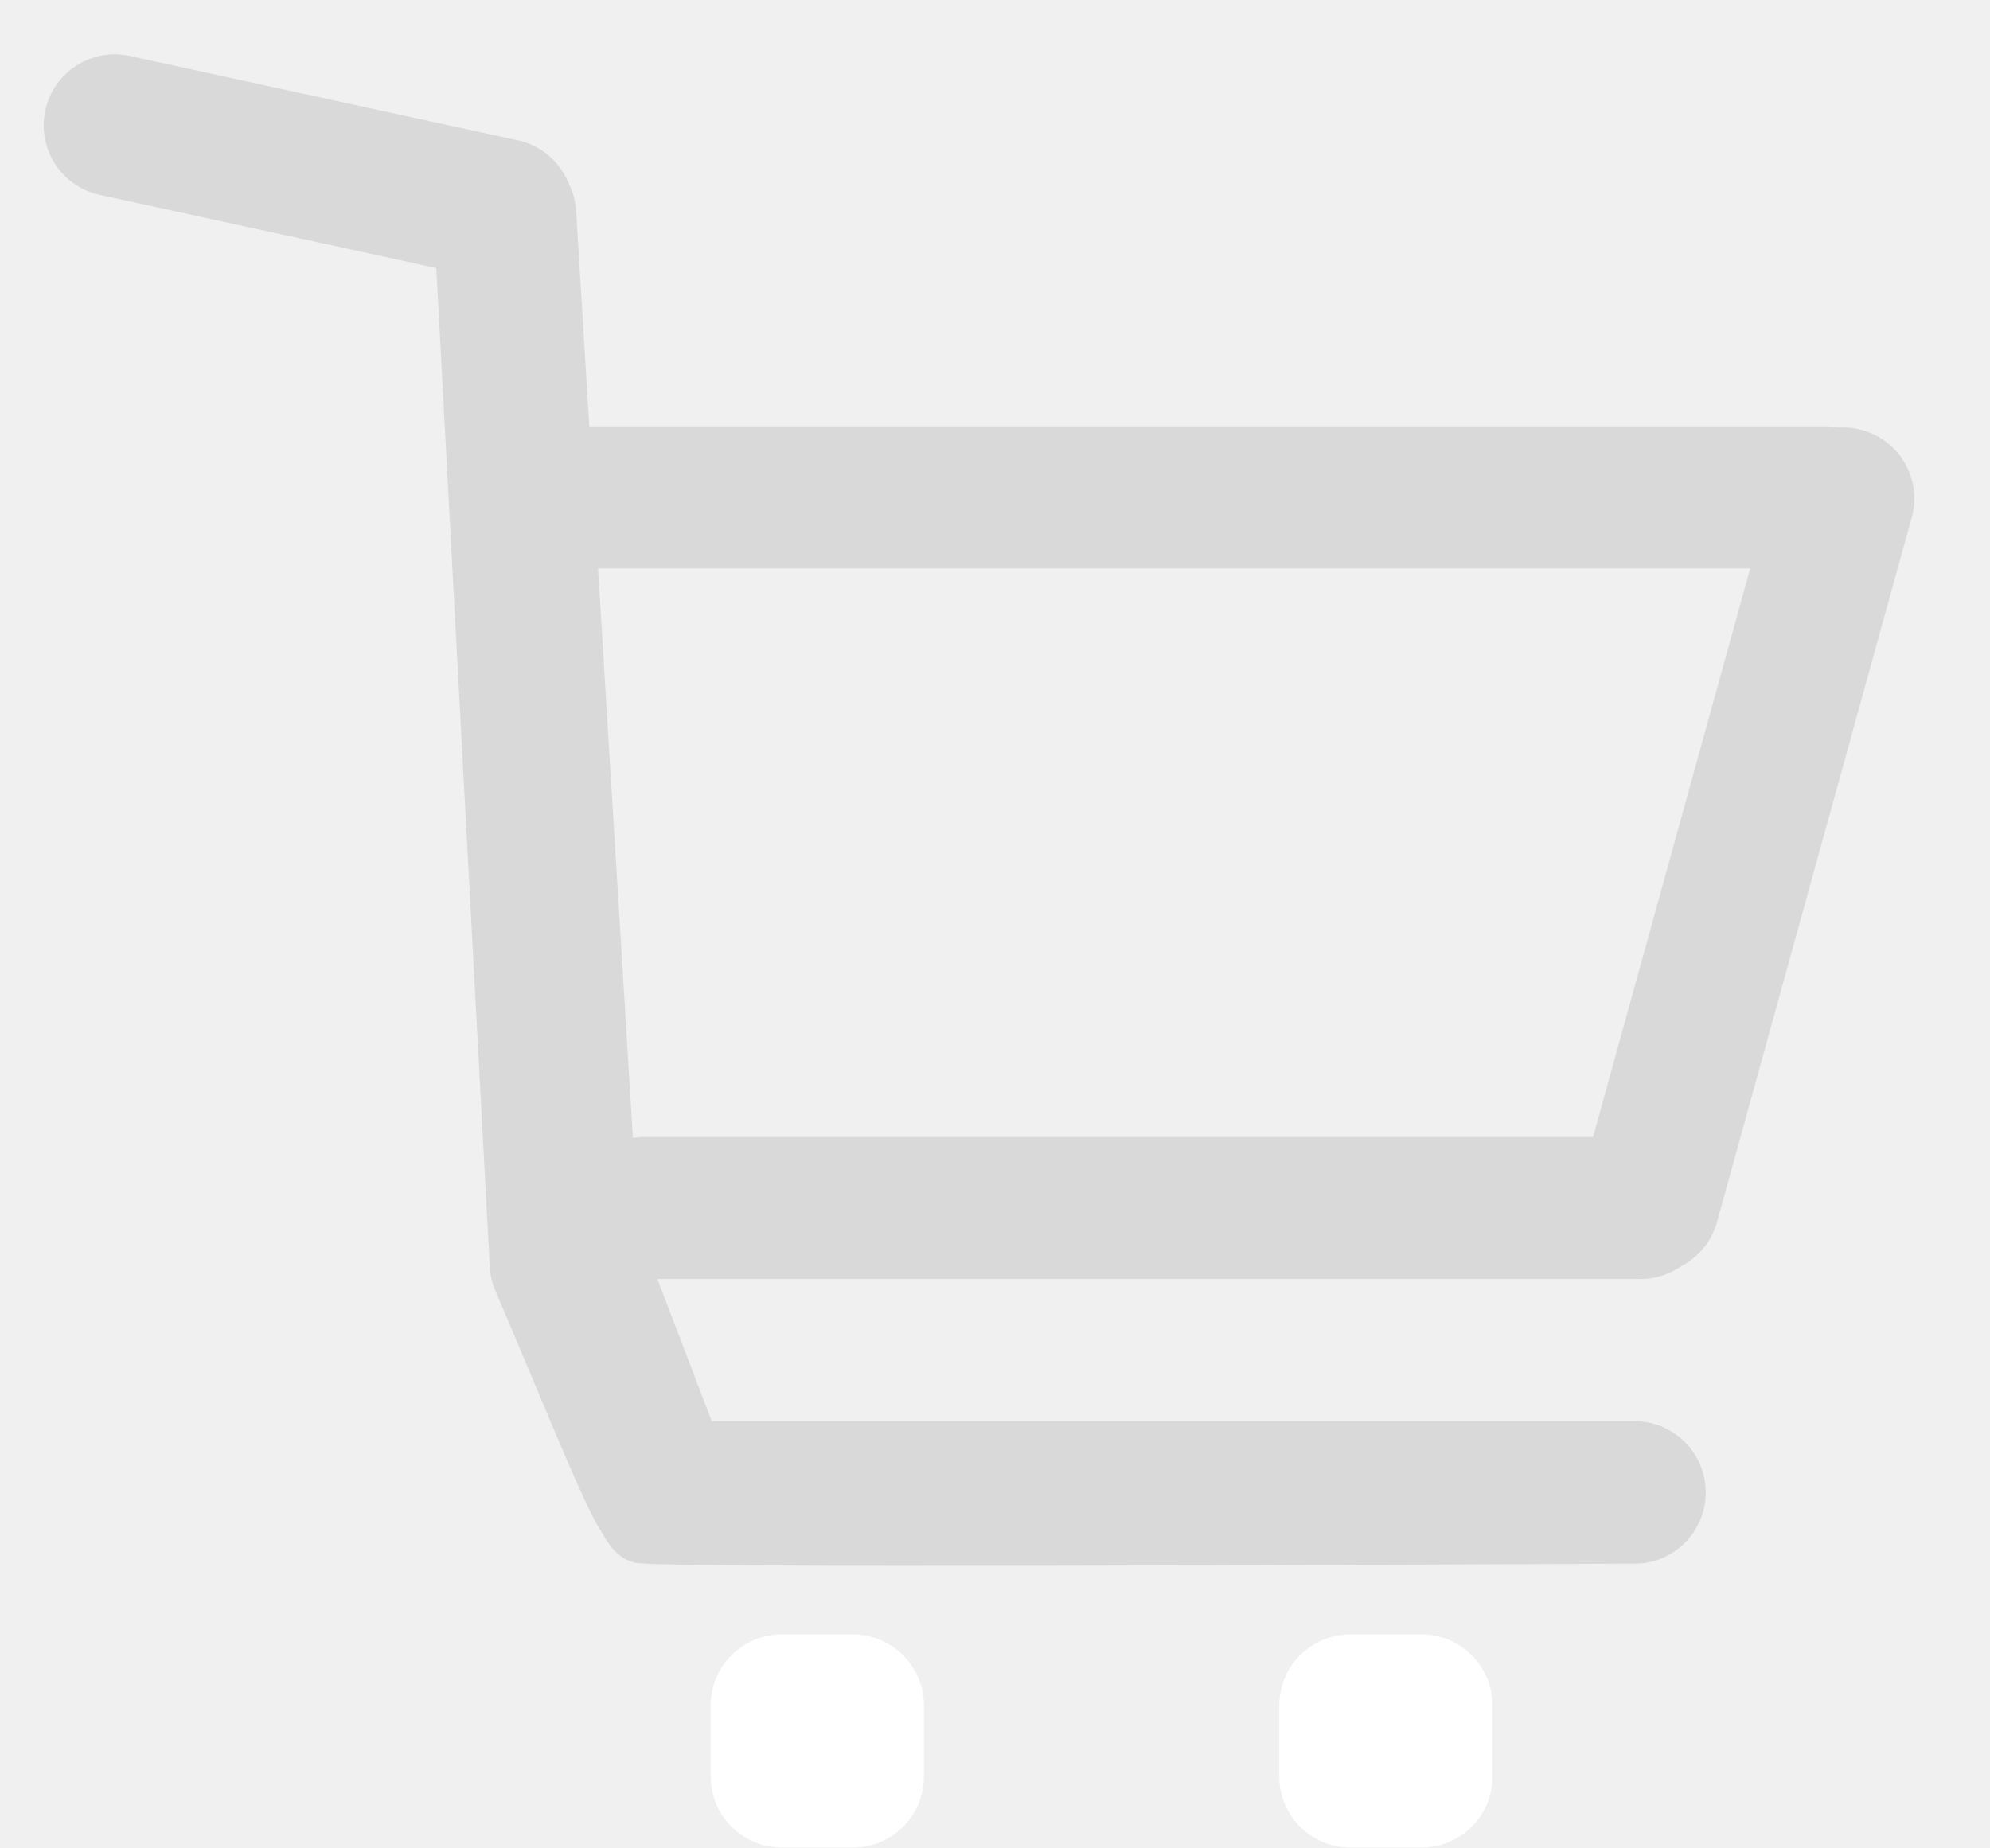
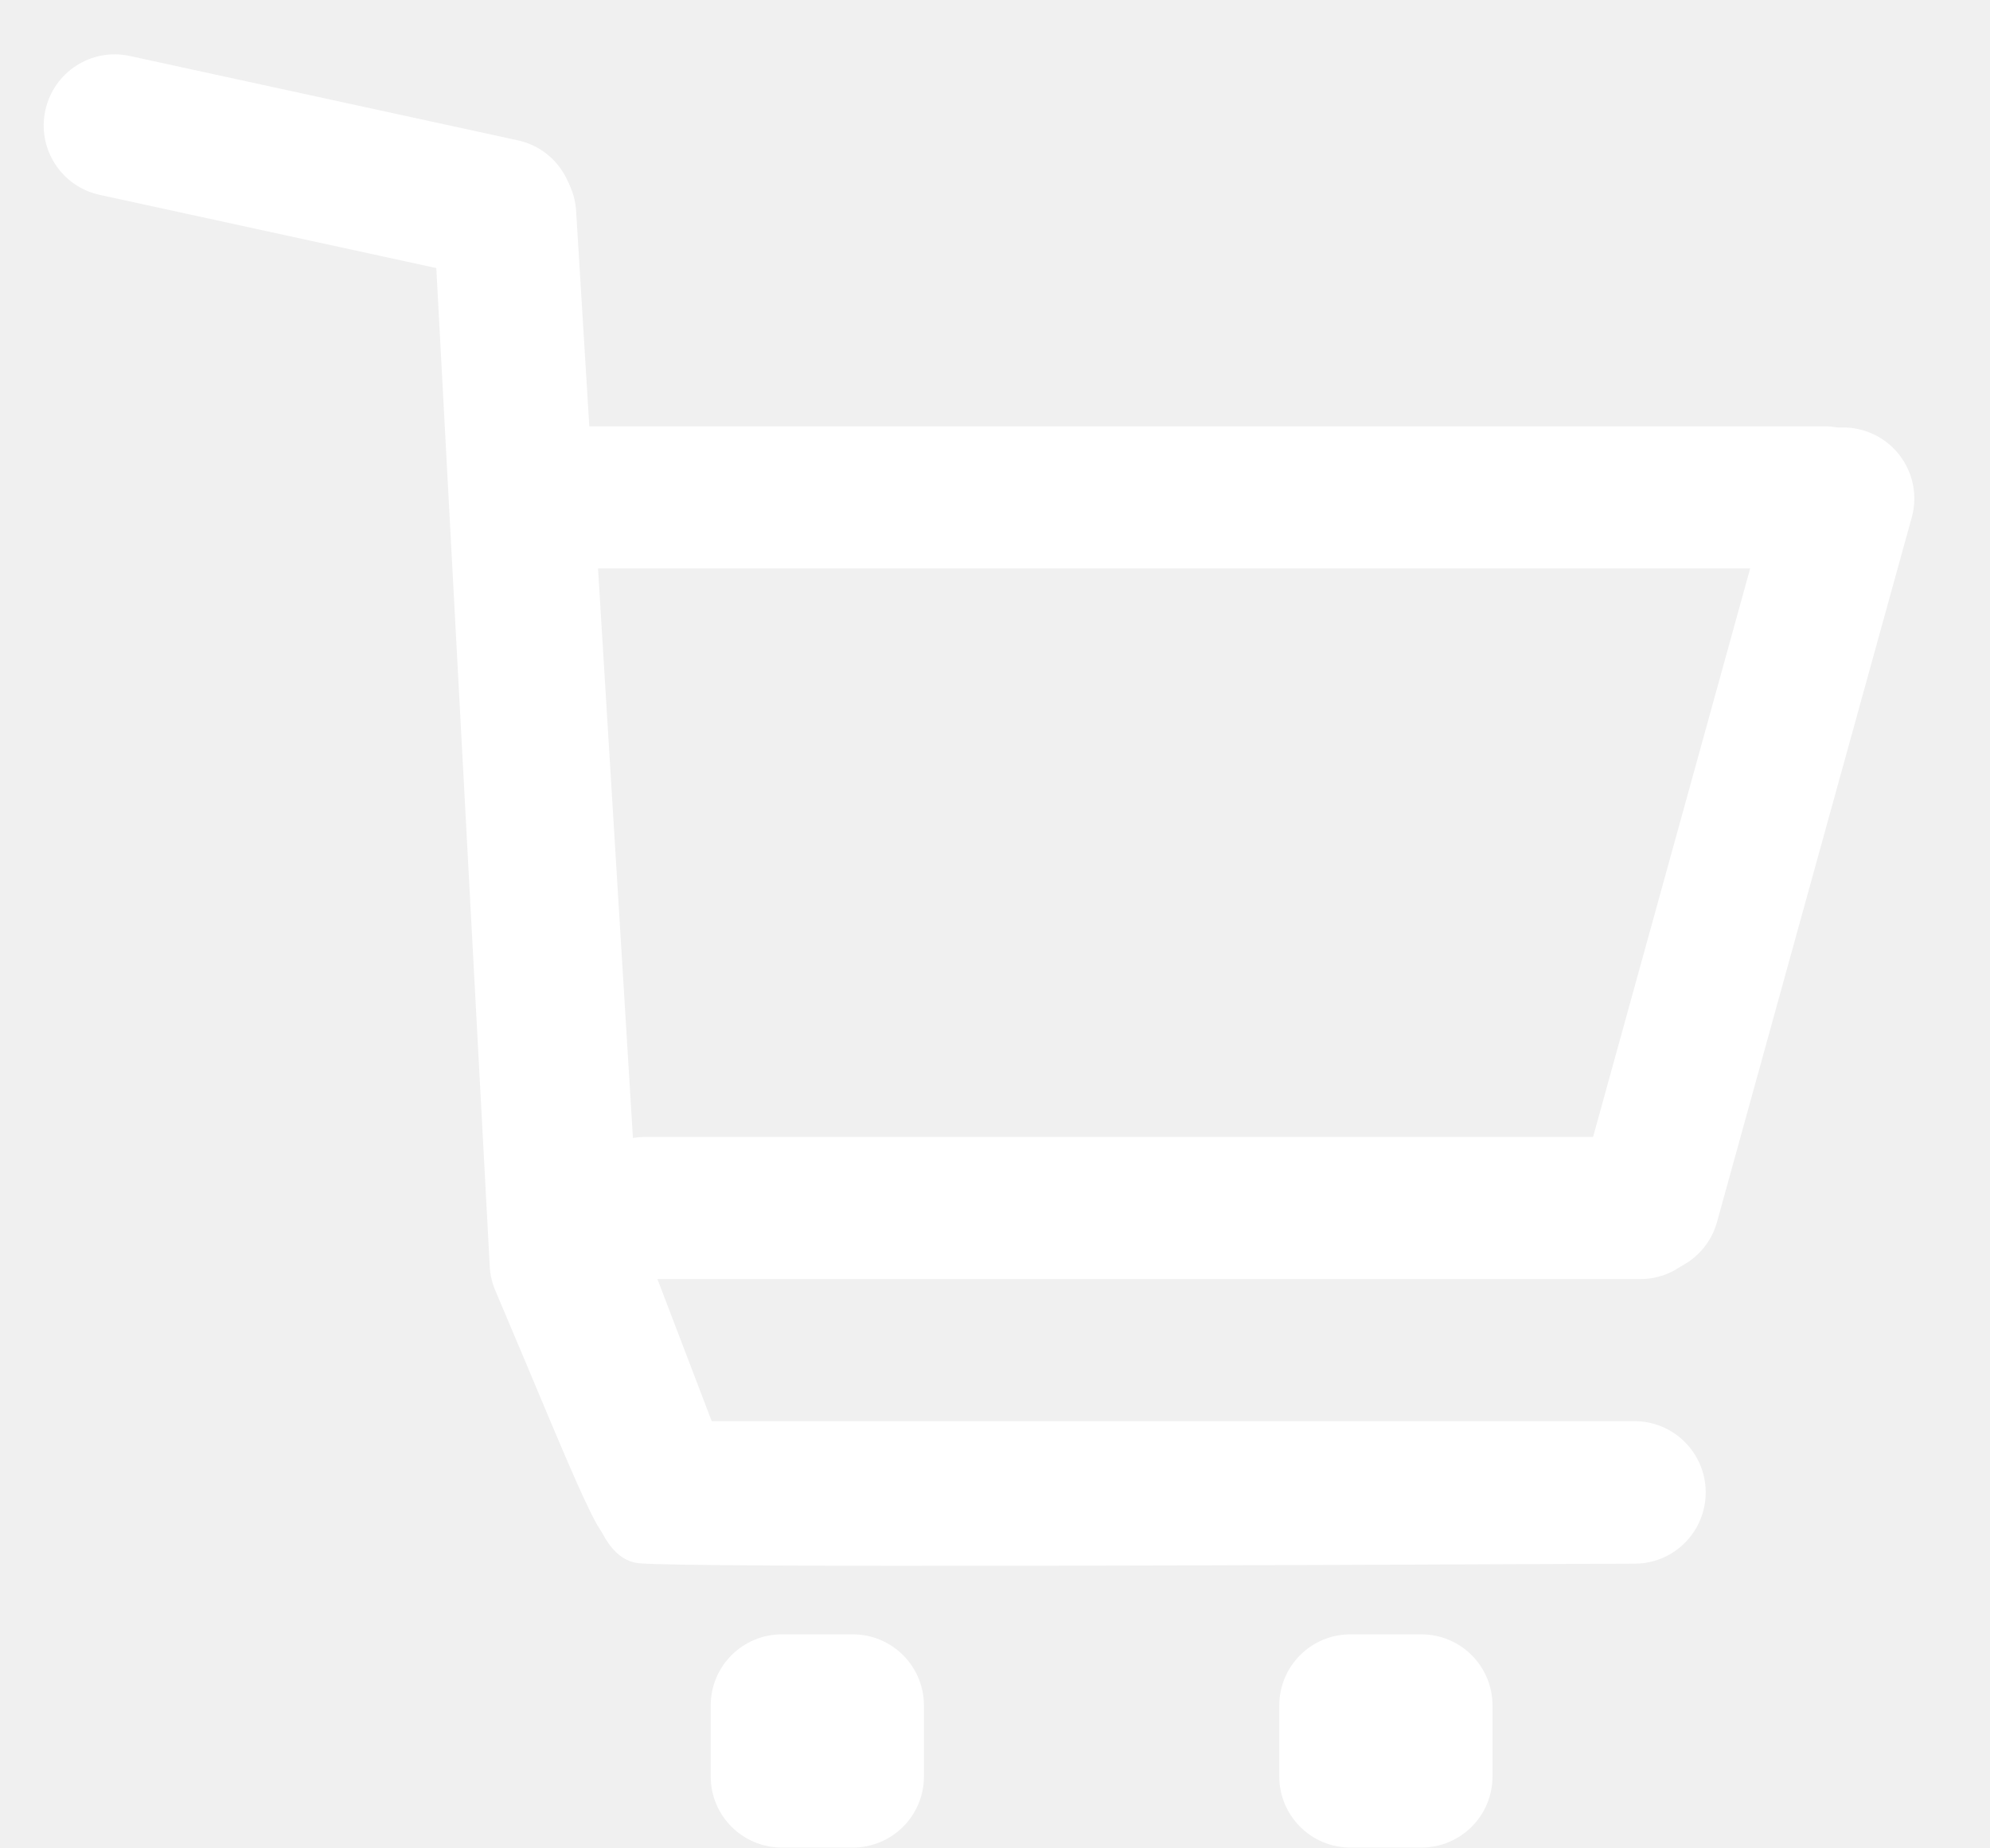
<svg xmlns="http://www.w3.org/2000/svg" width="28" height="26" viewBox="0 0 28 26" fill="none">
-   <path d="M7 7C7 6.448 7.448 6 8 6H25.691C26.138 6 26.5 6.362 26.5 6.809V6.858C26.5 6.951 26.522 7.044 26.564 7.127V7.127C26.764 7.528 26.473 8 26.024 8H8C7.448 8 7 7.552 7 7V7Z" fill="#D9D9D9" />
-   <path d="M8.079 17C8.079 16.448 8.527 16 9.079 16H23.079C23.632 16 24.079 16.448 24.079 17V17C24.079 17.552 23.632 18 23.079 18H9.079C8.527 18 8.079 17.552 8.079 17V17Z" fill="#D9D9D9" />
-   <path d="M26.201 6.052C26.734 6.199 27.046 6.75 26.899 7.282L24.159 17.197C24.004 17.756 23.408 18.067 22.861 17.873L22.413 17.715C22.383 17.704 22.351 17.699 22.318 17.699V17.699C22.131 17.699 21.995 17.52 22.045 17.339L24.971 6.749C25.118 6.217 25.669 5.905 26.201 6.052V6.052Z" fill="#D9D9D9" />
-   <path d="M7.043 2.03C6.495 2.064 6.072 2.534 6.102 3.082L6.891 17.823C6.897 17.94 6.924 18.056 6.97 18.163C8.062 20.727 8.712 22.457 8.526 21.169C8.51 21.058 8.51 20.944 8.529 20.833L9.006 18.099C9.019 18.022 9.024 17.944 9.019 17.866L8.106 2.967C8.072 2.416 7.594 1.997 7.043 2.03V2.03Z" fill="#D9D9D9" />
-   <path d="M0.638 1.552C0.52 2.092 0.863 2.625 1.402 2.742L6.86 3.929C7.4 4.047 7.933 3.704 8.05 3.165V3.165C8.168 2.625 7.825 2.092 7.286 1.975L1.827 0.788C1.288 0.67 0.755 1.013 0.638 1.552V1.552Z" fill="#D9D9D9" />
-   <path d="M7.934 17.357C7.418 17.554 7.16 18.132 7.357 18.648L8.367 21.293V21.293C8.554 22.092 9.666 22.157 9.944 21.385L10.113 20.919C10.192 20.7 10.19 20.46 10.107 20.243L9.225 17.934C9.028 17.418 8.45 17.16 7.934 17.357V17.357Z" fill="#D9D9D9" />
-   <path d="M9 22C9.782 22.064 18.157 22.027 23.006 22.005C23.557 22.002 24 21.553 24 21.002V21.002C24 20.45 23.552 20 23 20H9V20C8.777 20 8.2 20.729 8.253 20.945C8.376 21.447 8.581 21.966 9 22Z" fill="#D9D9D9" />
+   <path d="M7 7C7 6.448 7.448 6 8 6H25.691C26.138 6 26.5 6.362 26.5 6.809V6.858C26.5 6.951 26.522 7.044 26.564 7.127V7.127C26.764 7.528 26.473 8 26.024 8H8C7.448 8 7 7.552 7 7V7Z" fill="#FFFFFF" />
+   <path d="M8.079 17C8.079 16.448 8.527 16 9.079 16H23.079C23.632 16 24.079 16.448 24.079 17V17C24.079 17.552 23.632 18 23.079 18H9.079C8.527 18 8.079 17.552 8.079 17V17Z" fill="#FFFFFF" />
+   <path d="M26.201 6.052C26.734 6.199 27.046 6.75 26.899 7.282L24.159 17.197C24.004 17.756 23.408 18.067 22.861 17.873L22.413 17.715C22.383 17.704 22.351 17.699 22.318 17.699V17.699C22.131 17.699 21.995 17.52 22.045 17.339L24.971 6.749C25.118 6.217 25.669 5.905 26.201 6.052V6.052Z" fill="#FFFFFF" />
+   <path d="M7.043 2.03C6.495 2.064 6.072 2.534 6.102 3.082L6.891 17.823C6.897 17.94 6.924 18.056 6.97 18.163C8.062 20.727 8.712 22.457 8.526 21.169C8.51 21.058 8.51 20.944 8.529 20.833L9.006 18.099C9.019 18.022 9.024 17.944 9.019 17.866L8.106 2.967C8.072 2.416 7.594 1.997 7.043 2.03V2.03Z" fill="#FFFFFF" />
+   <path d="M0.638 1.552C0.52 2.092 0.863 2.625 1.402 2.742L6.86 3.929C7.4 4.047 7.933 3.704 8.05 3.165V3.165C8.168 2.625 7.825 2.092 7.286 1.975L1.827 0.788C1.288 0.67 0.755 1.013 0.638 1.552V1.552Z" fill="#FFFFFF" />
+   <path d="M7.934 17.357C7.418 17.554 7.16 18.132 7.357 18.648L8.367 21.293V21.293C8.554 22.092 9.666 22.157 9.944 21.385L10.113 20.919C10.192 20.7 10.19 20.46 10.107 20.243L9.225 17.934C9.028 17.418 8.45 17.16 7.934 17.357V17.357Z" fill="#FFFFFF" />
+   <path d="M9 22C9.782 22.064 18.157 22.027 23.006 22.005C23.557 22.002 24 21.553 24 21.002V21.002C24 20.45 23.552 20 23 20H9V20C8.777 20 8.2 20.729 8.253 20.945C8.376 21.447 8.581 21.966 9 22Z" fill="#FFFFFF" />
  <rect width="3" height="3" rx="1" transform="matrix(1 0 0 -1 18 26)" fill="#FFFFFF" />
  <rect width="3" height="3" rx="1" transform="matrix(1 0 0 -1 10 26)" fill="#FFFFFF" />
</svg>
